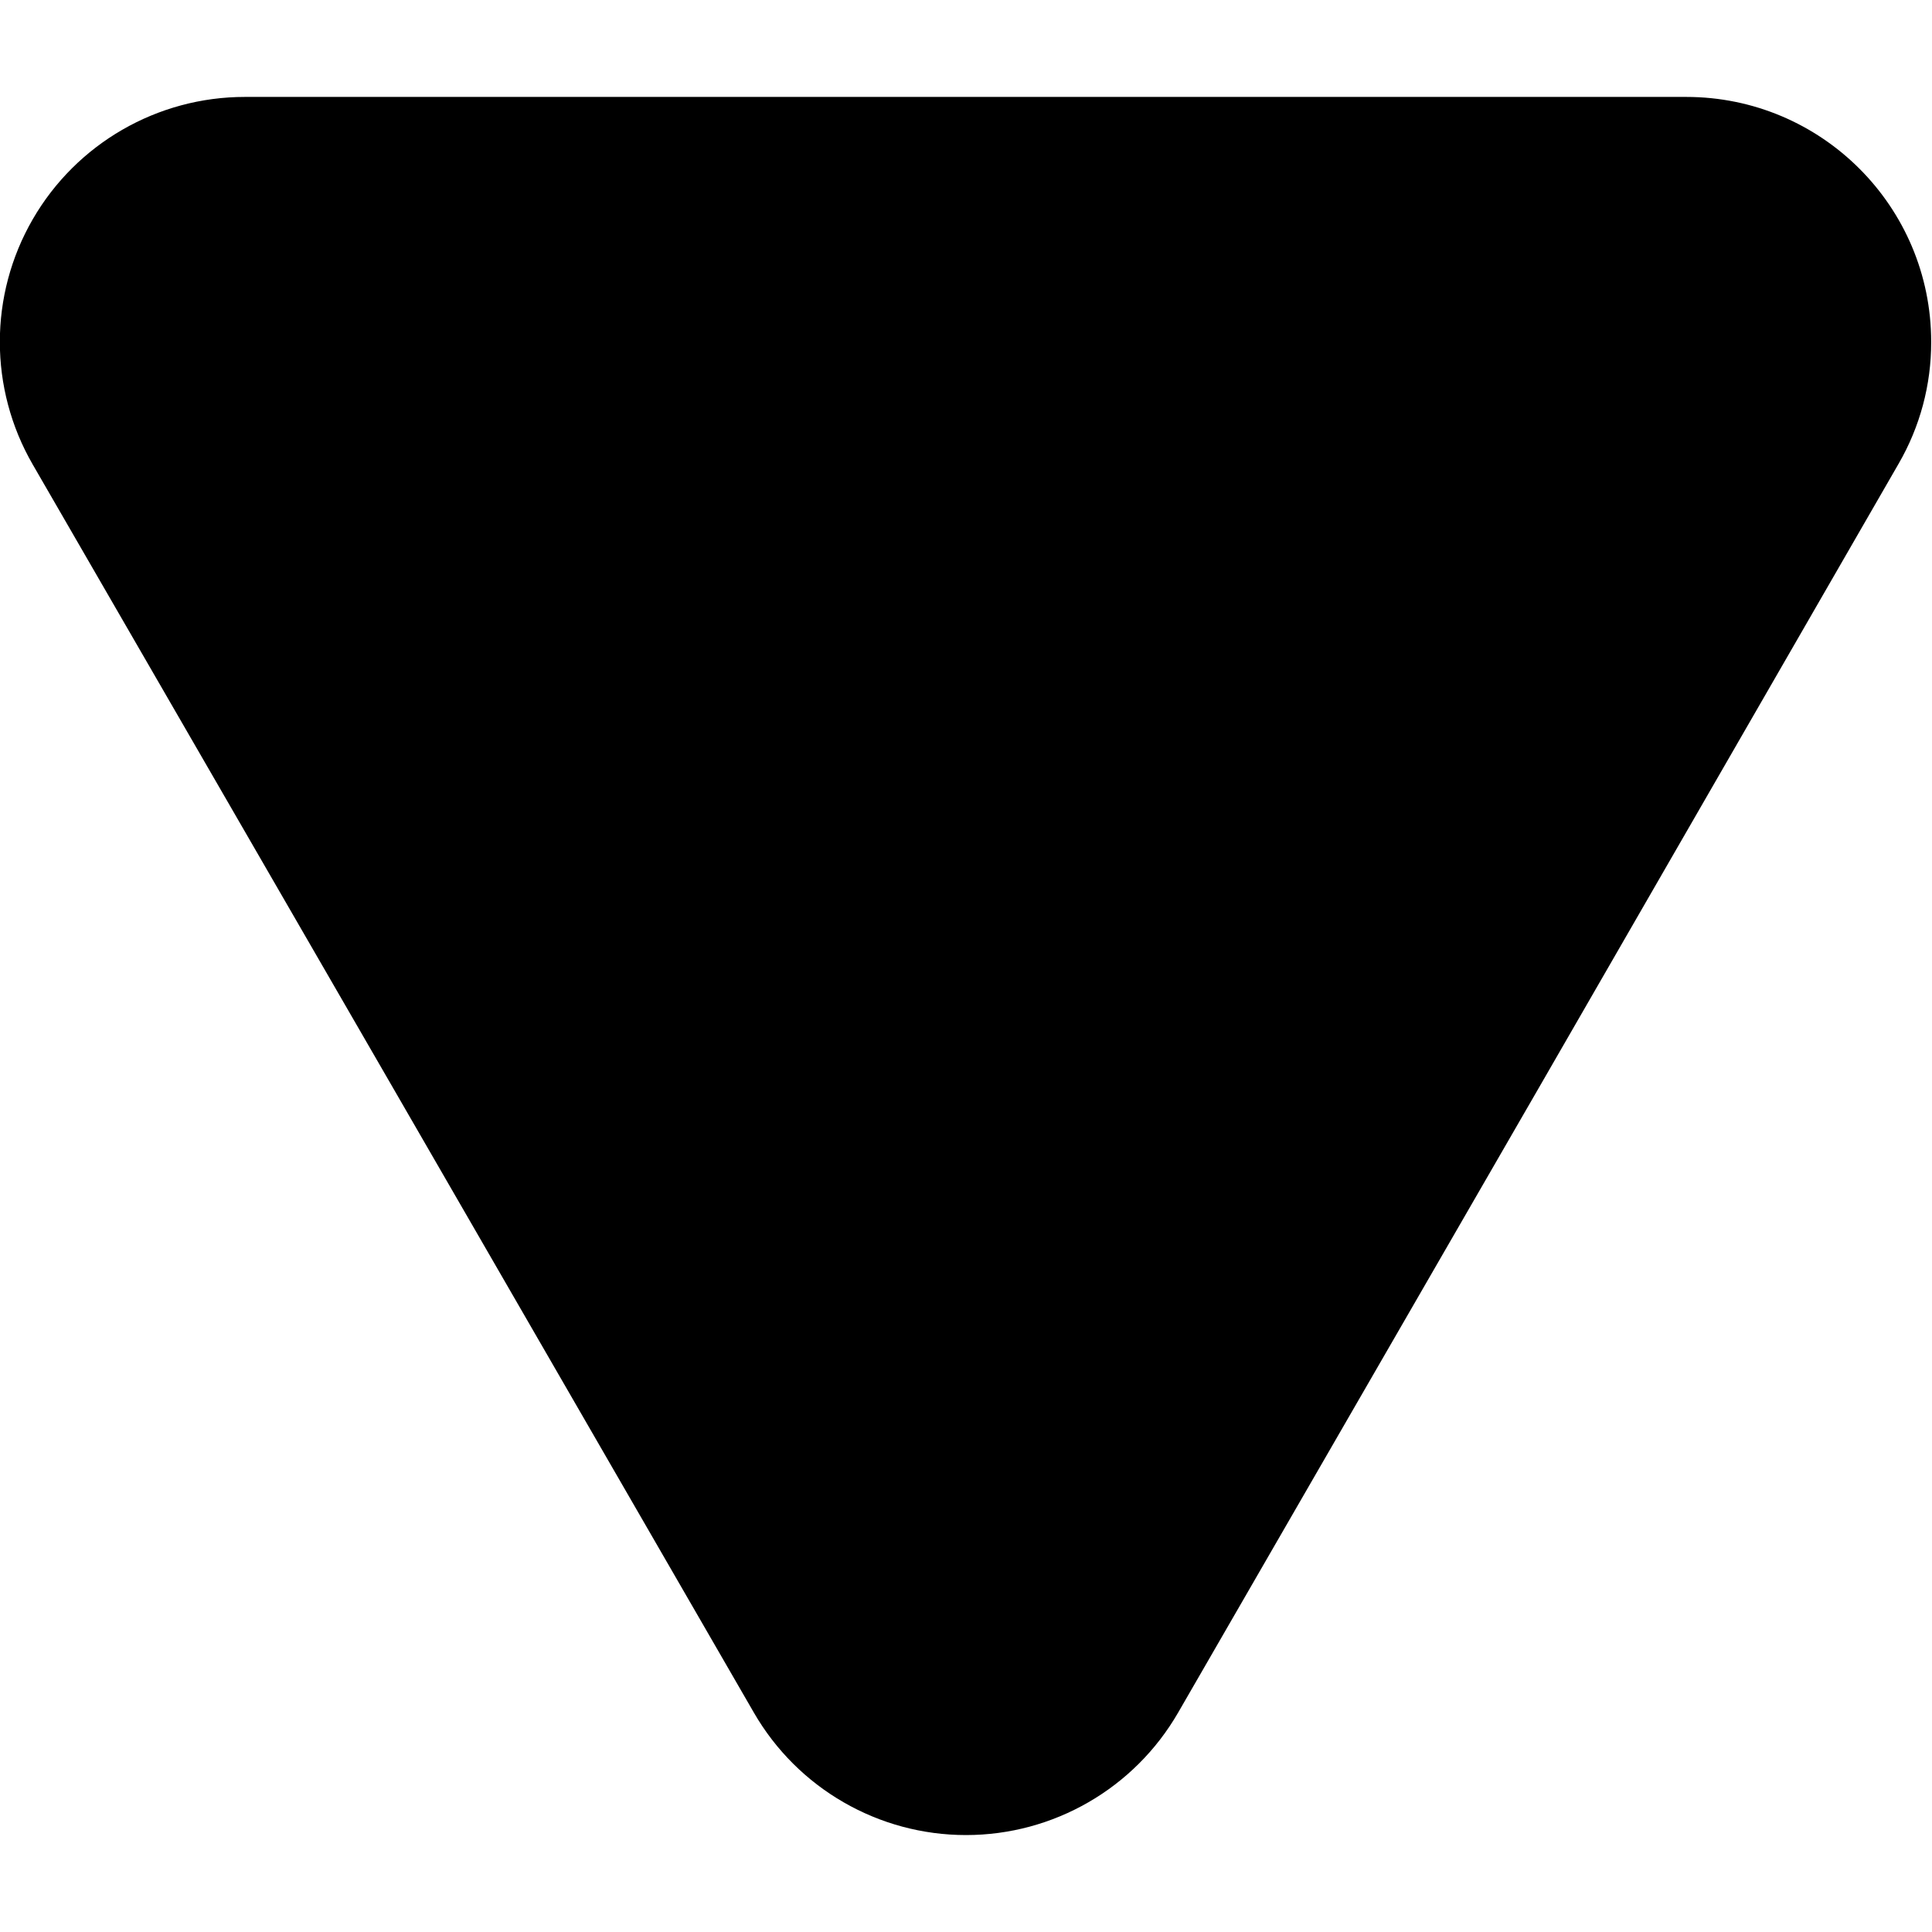
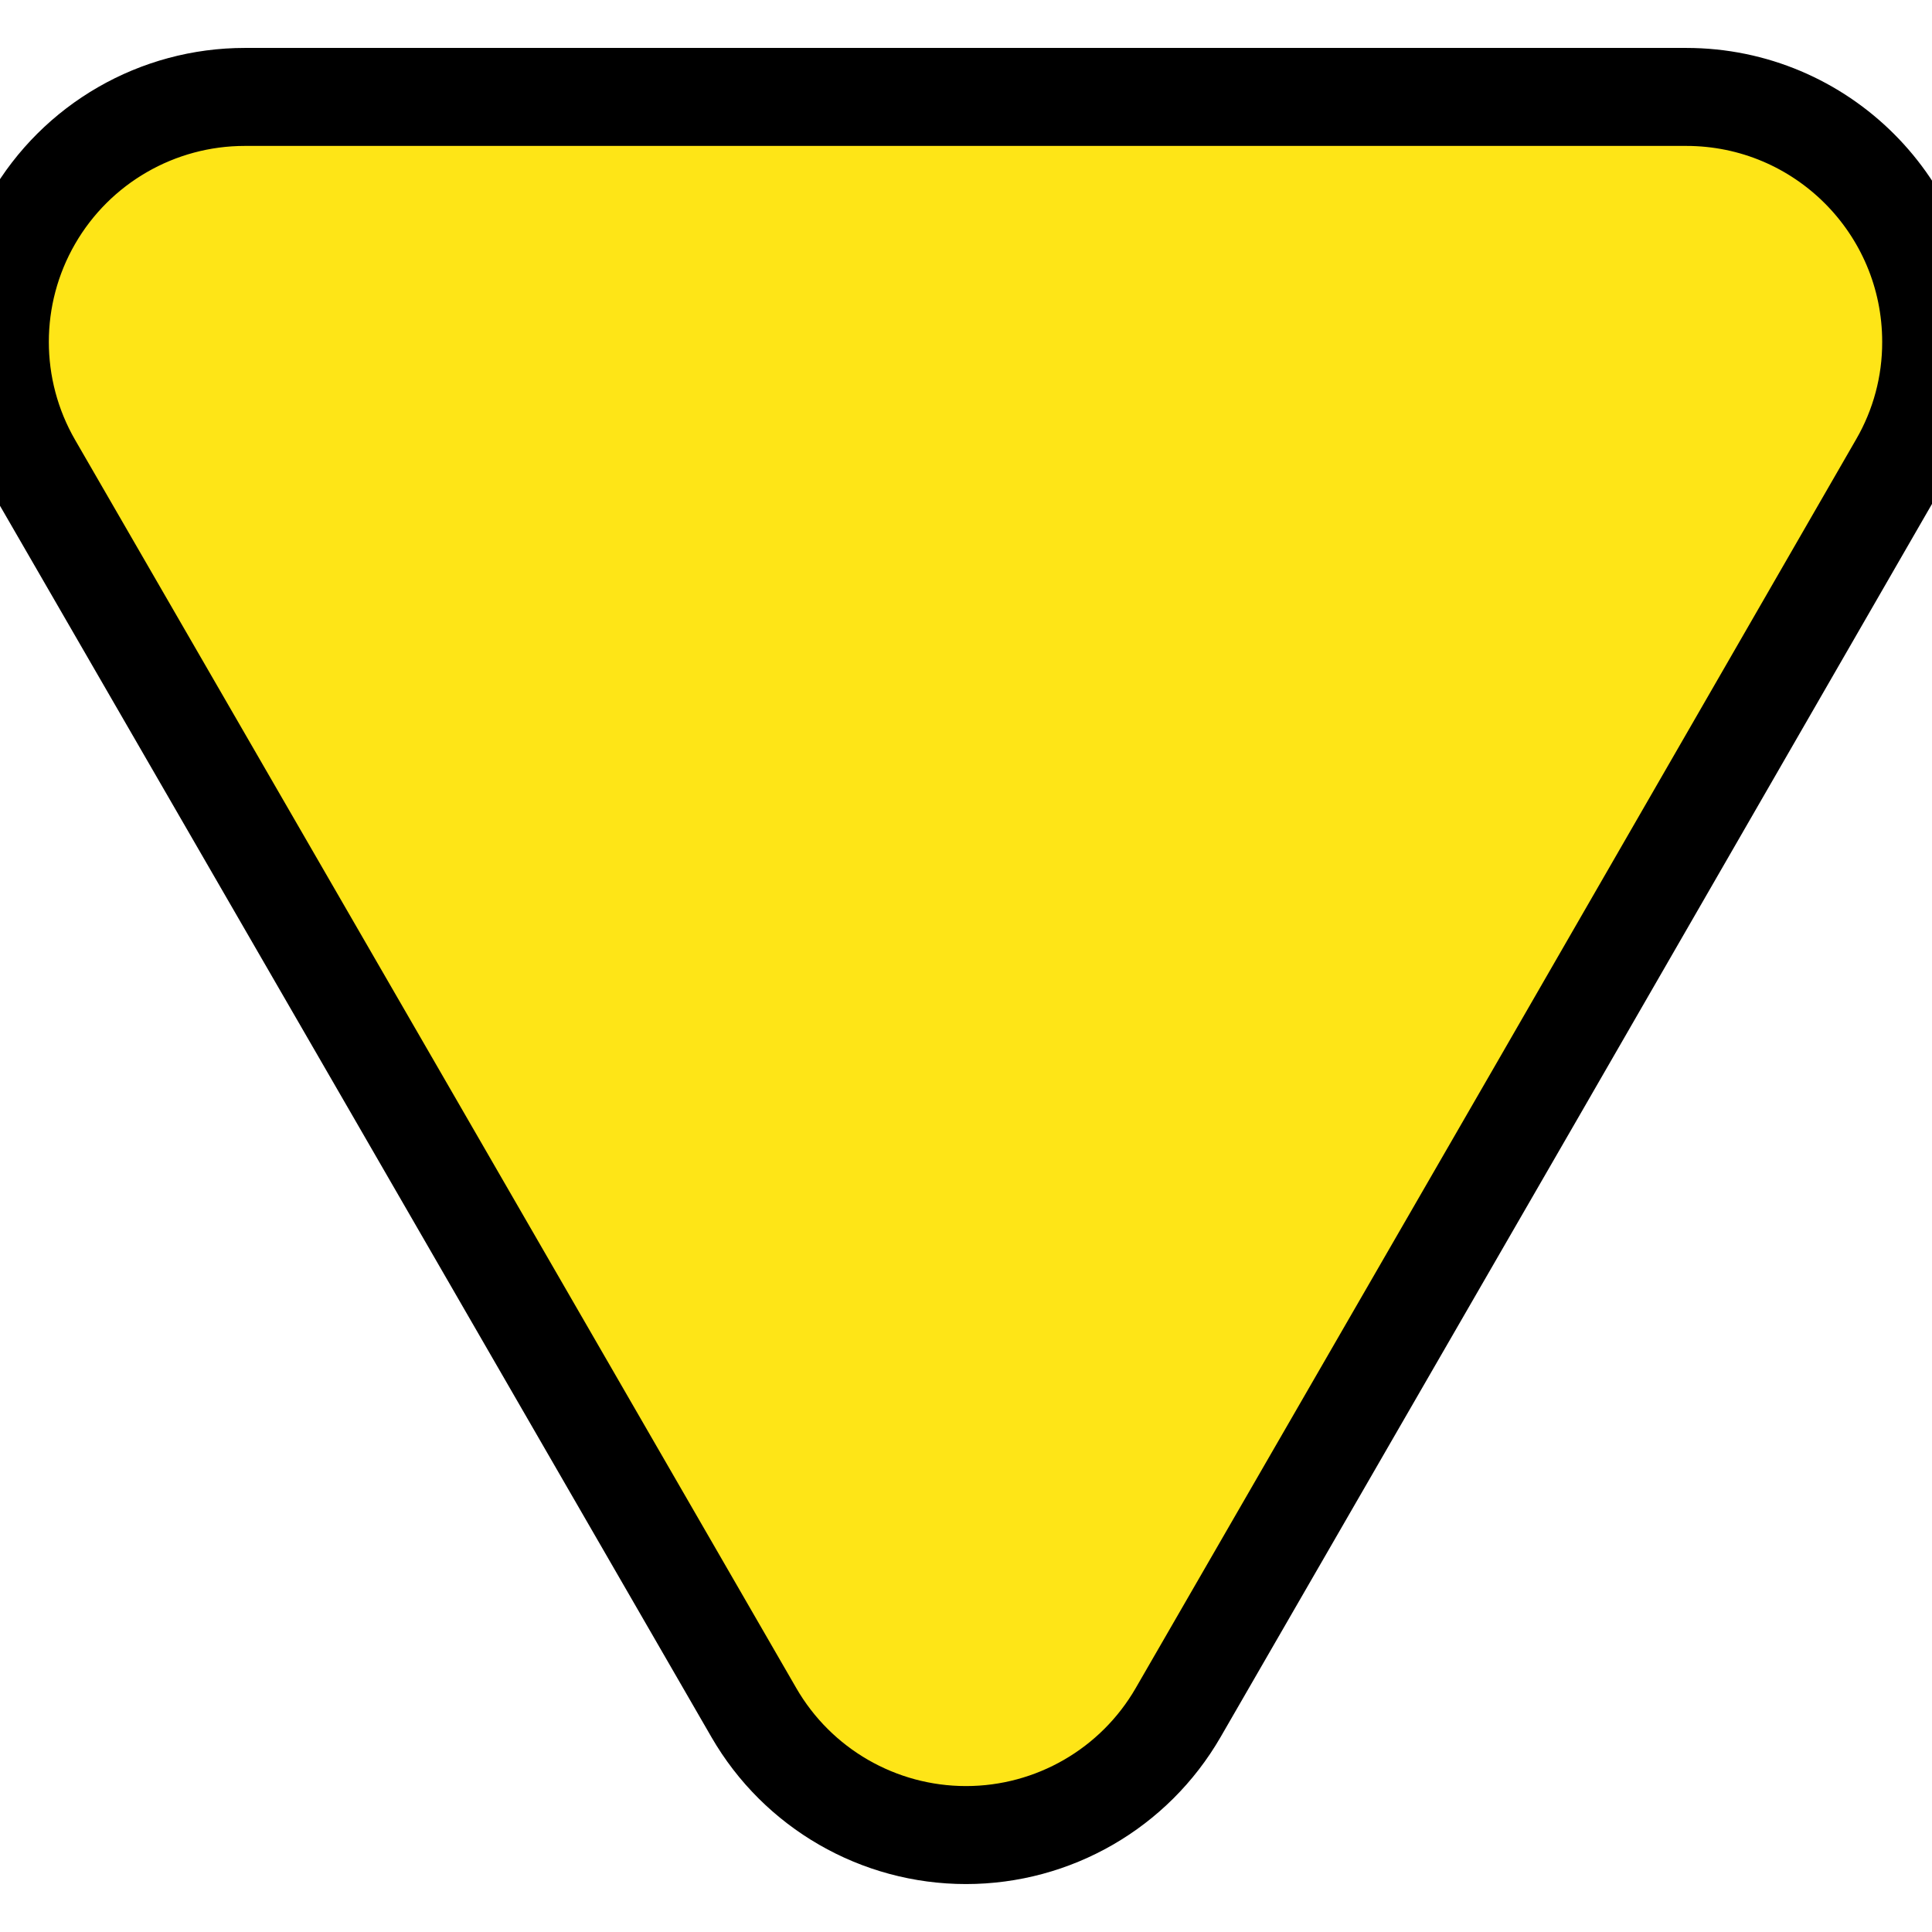
- <svg xmlns="http://www.w3.org/2000/svg" height="100px" width="100px" fill="#000000" viewBox="0 0 118.3 106.43" x="0px" y="0px">
+ <svg xmlns="http://www.w3.org/2000/svg" height="100px" width="100px" fill="#fee517" viewBox="0 0 118.3 106.43" x="0px" y="0px">
  <defs>
-     <style>.cls-1{fill:#000000;}</style>
+     <style>.cls-1{fill:#fee517;}</style>
  </defs>
  <g data-name="Calque 2">
    <g data-name="Calque 2">
-       <path class="cls-1" d="M46.16,98.93,24.09,60.72,2,22.5A15,15,0,0,1,15,0h88.25a15,15,0,0,1,15,15,14.82,14.82,0,0,1-2,7.47L94.2,60.72,72.14,98.93A15,15,0,0,1,46.16,98.93Z" />
+       <path class="cls-1" stroke="black" stroke-width="6" d="M46.16,98.93,24.09,60.72,2,22.5A15,15,0,0,1,15,0h88.25a15,15,0,0,1,15,15,14.82,14.82,0,0,1-2,7.47L94.2,60.72,72.14,98.93A15,15,0,0,1,46.16,98.93Z" />
    </g>
  </g>
</svg>
